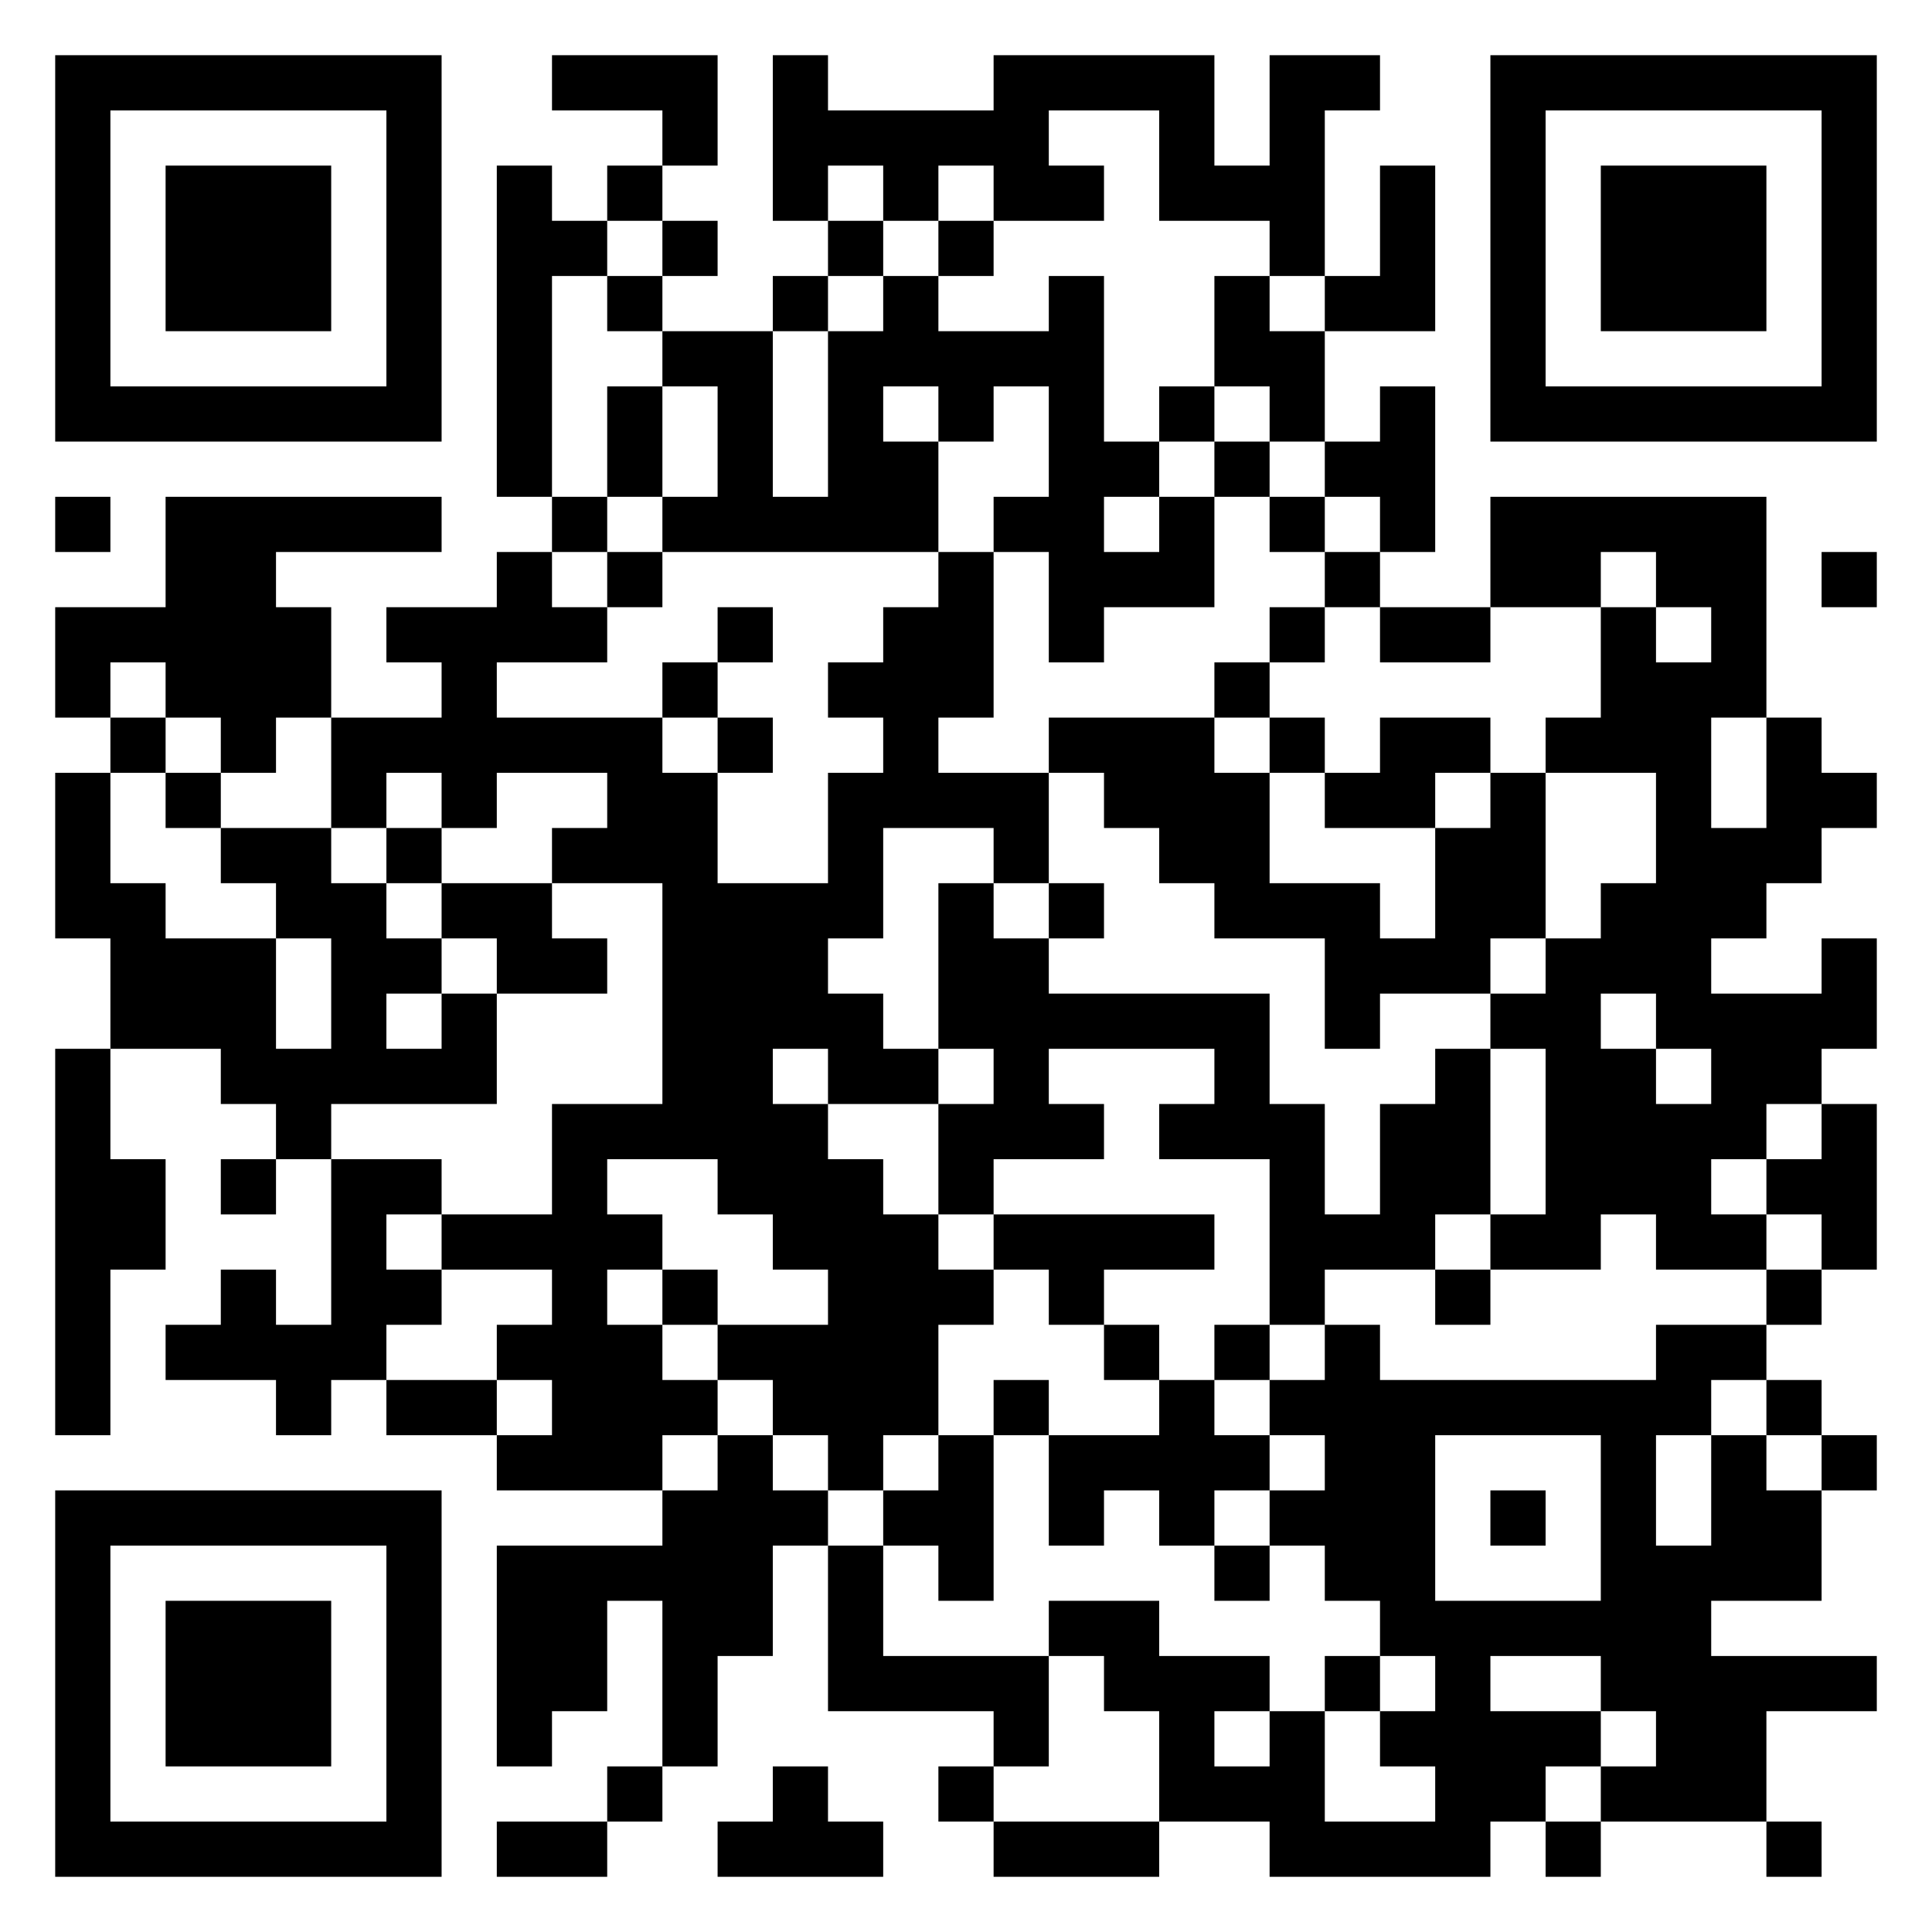
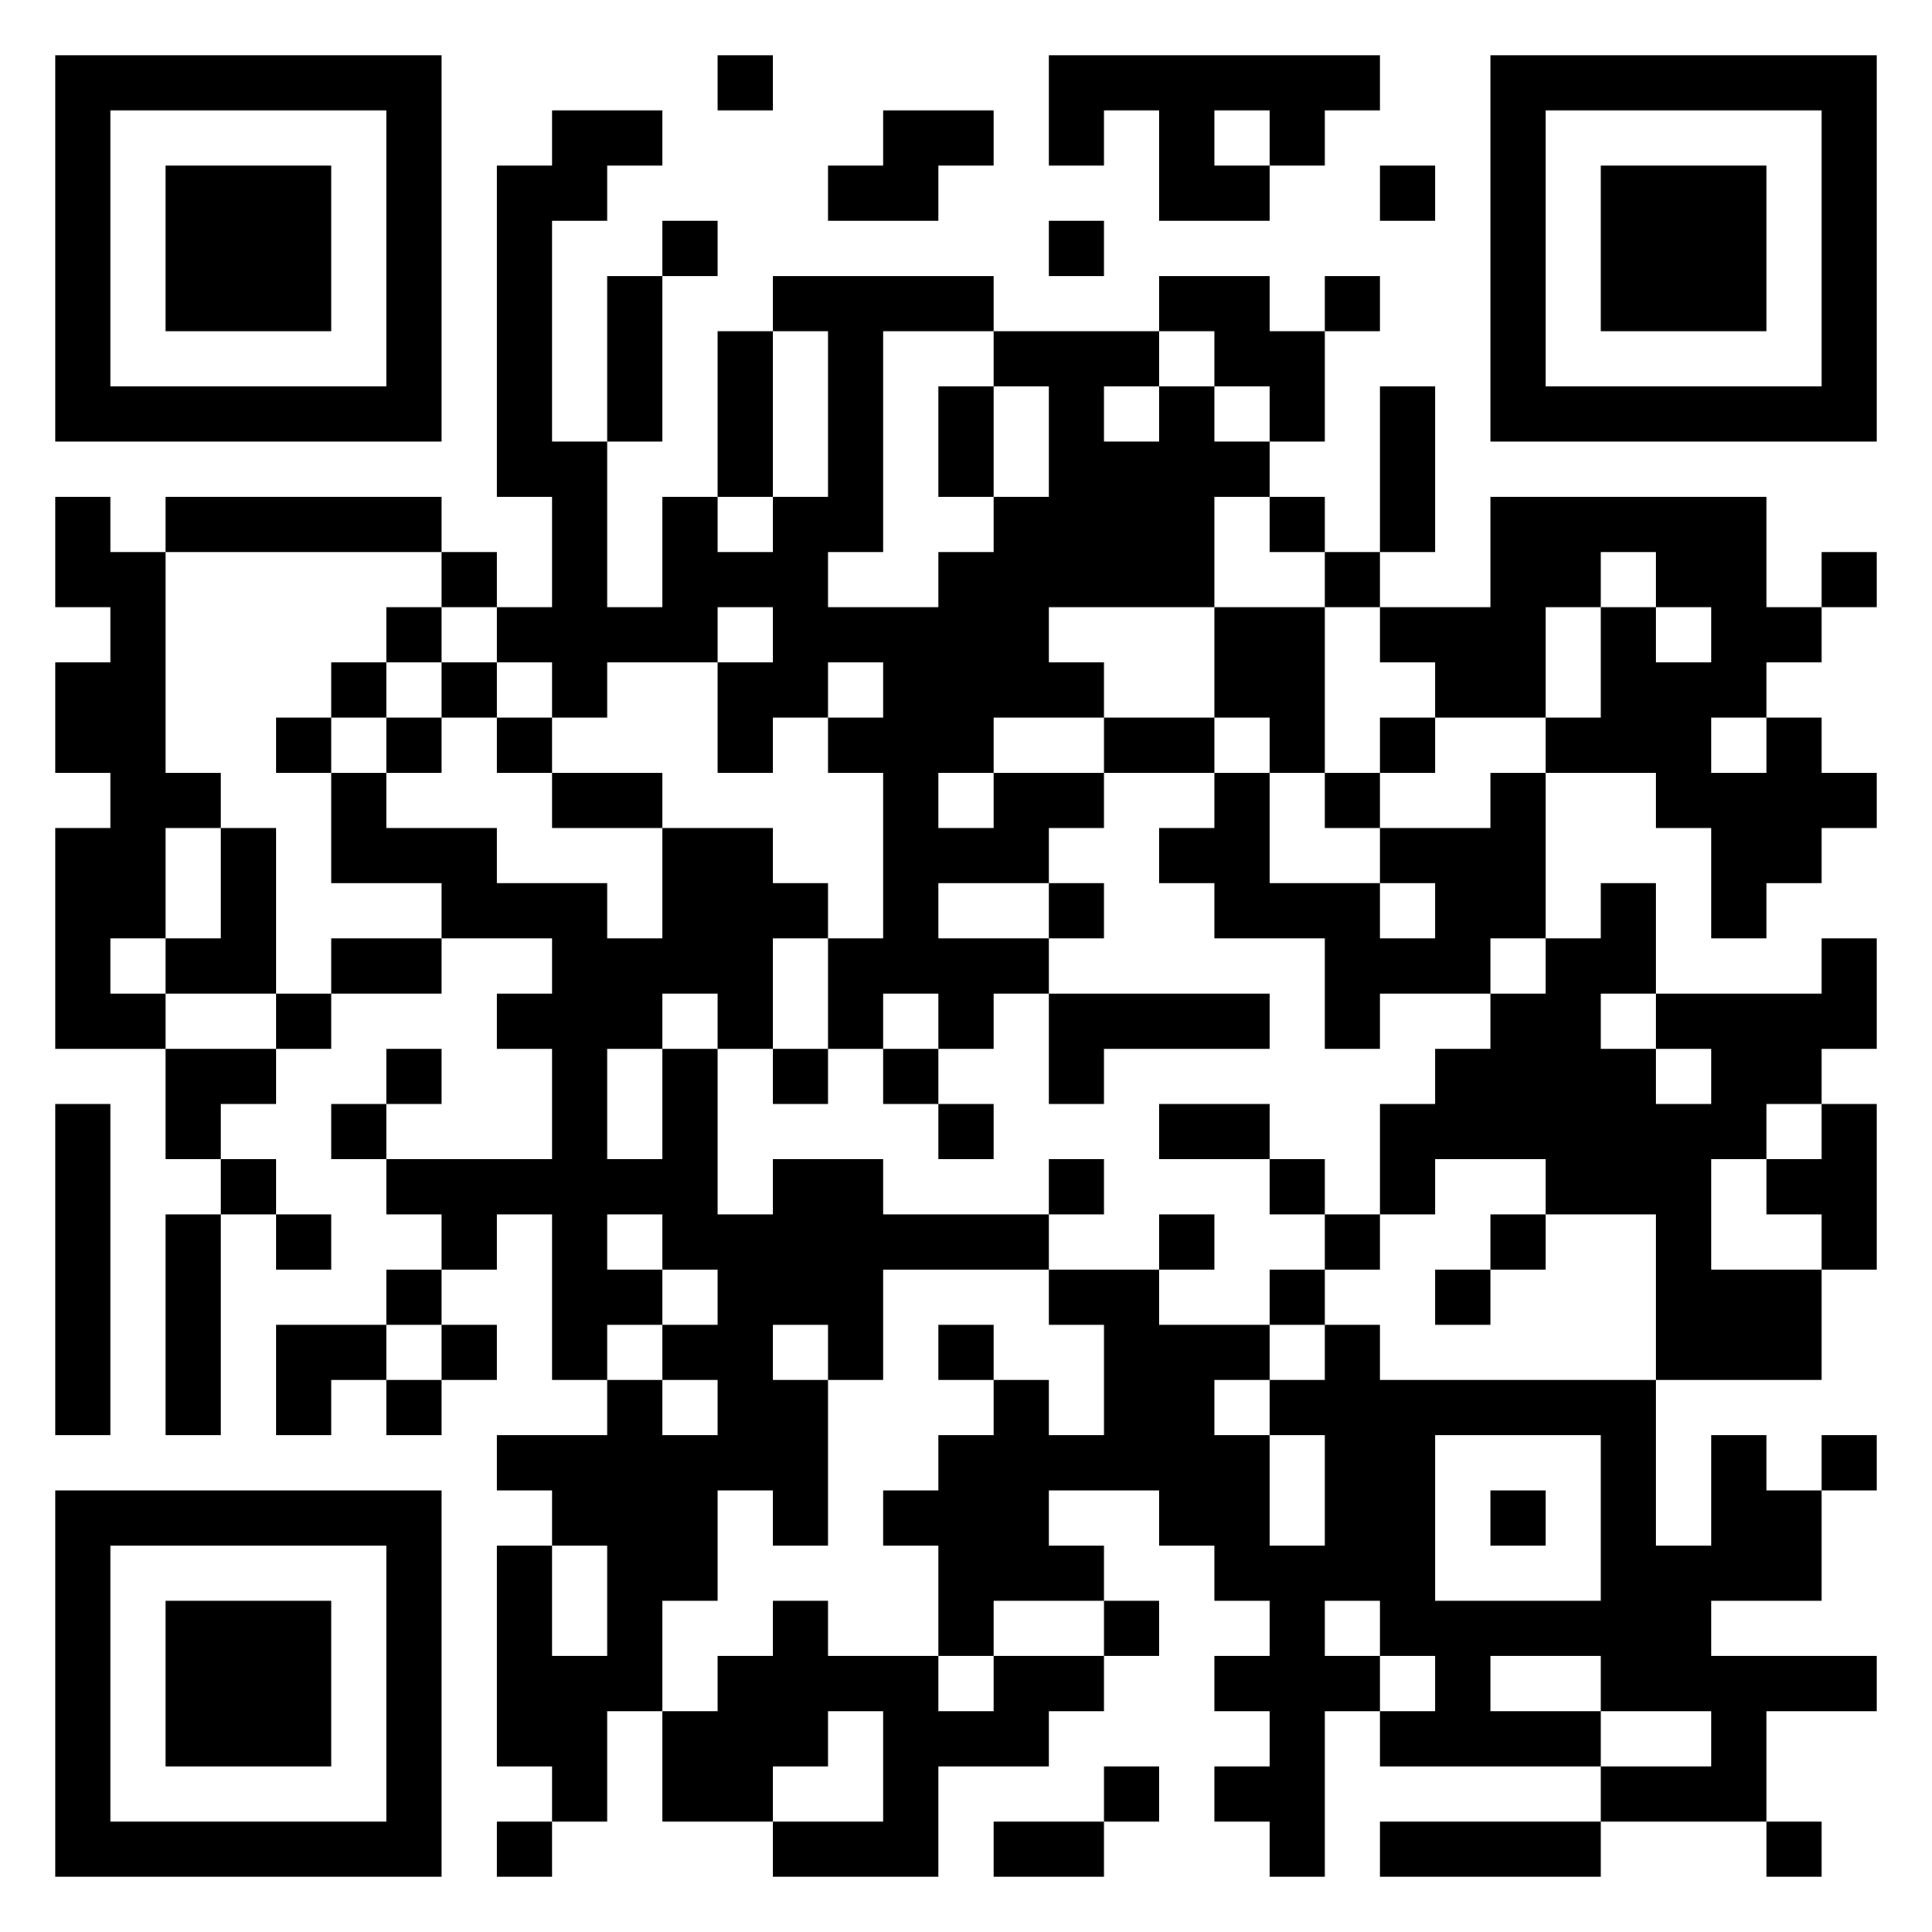
<svg xmlns="http://www.w3.org/2000/svg" viewBox="0 0 35 35">
-   <path d="M1 1h7v7h-7zM10 1h3v2h-1v-1h-2zM14 1h1v1h3v-1h4v2h1v-2h2v1h-1v3h-1v-1h-2v-2h-2v1h1v1h-2v-1h-1v1h-1v-1h-1v1h-1zM27 1h7v7h-7zM2 2v5h5v-5zM28 2v5h5v-5zM3 3h3v3h-3zM9 3h1v1h1v1h-1v4h-1zM11 3h1v1h-1zM25 3h1v3h-2v-1h1zM29 3h3v3h-3zM12 4h1v1h-1zM15 4h1v1h-1zM17 4h1v1h-1zM11 5h1v1h-1zM14 5h1v1h-1zM16 5h1v1h2v-1h1v3h1v1h-1v1h1v-1h1v2h-2v1h-1v-2h-1v-1h1v-2h-1v1h-1v-1h-1v1h1v2h-5v-1h1v-2h-1v-1h2v3h1v-3h1zM22 5h1v1h1v2h-1v-1h-1zM11 7h1v2h-1zM21 7h1v1h-1zM25 7h1v3h-1v-1h-1v-1h1zM22 8h1v1h-1zM1 9h1v1h-1zM3 9h5v1h-3v1h1v2h-1v1h-1v-1h-1v-1h-1v1h-1v-2h2zM10 9h1v1h-1zM23 9h1v1h-1zM27 9h5v4h-1v2h1v-2h1v1h1v1h-1v1h-1v1h-1v1h2v-1h1v2h-1v1h-1v1h-1v1h1v1h-2v-1h-1v1h-2v-1h1v-3h-1v-1h1v-1h1v-1h1v-2h-2v-1h1v-2h1v1h1v-1h-1v-1h-1v1h-2zM9 10h1v1h1v1h-2v1h3v1h1v2h2v-2h1v-1h-1v-1h1v-1h1v-1h1v3h-1v1h2v2h-1v-1h-2v2h-1v1h1v1h1v1h-2v-1h-1v1h1v1h1v1h1v1h1v1h-1v2h-1v1h-1v-1h-1v-1h-1v-1h2v-1h-1v-1h-1v-1h-2v1h1v1h-1v1h1v1h1v1h-1v1h-3v-1h1v-1h-1v-1h1v-1h-2v-1h2v-2h2v-4h-2v-1h1v-1h-2v1h-1v-1h-1v1h-1v-2h2v-1h-1v-1h2zM11 10h1v1h-1zM24 10h1v1h-1zM33 10h1v1h-1zM13 11h1v1h-1zM23 11h1v1h-1zM25 11h2v1h-2zM12 12h1v1h-1zM22 12h1v1h-1zM2 13h1v1h-1zM13 13h1v1h-1zM19 13h3v1h1v2h2v1h1v-2h1v-1h1v3h-1v1h-2v1h-1v-2h-2v-1h-1v-1h-1v-1h-1zM23 13h1v1h-1zM25 13h2v1h-1v1h-2v-1h1zM1 14h1v2h1v1h2v2h1v-2h-1v-1h-1v-1h2v1h1v1h1v1h-1v1h1v-1h1v2h-3v1h-1v-1h-1v-1h-2v-2h-1zM3 14h1v1h-1zM7 15h1v1h-1zM8 16h2v1h1v1h-2v-1h-1zM17 16h1v1h1v1h4v2h1v2h1v-2h1v-1h1v3h-1v1h-2v1h-1v-3h-2v-1h1v-1h-3v1h1v1h-2v1h-1v-2h1v-1h-1zM19 16h1v1h-1zM29 18v1h1v1h1v-1h-1v-1zM1 19h1v2h1v2h-1v3h-1zM33 20h1v3h-1v-1h-1v-1h1zM4 21h1v1h-1zM6 21h2v1h-1v1h1v1h-1v1h-1v1h-1v-1h-2v-1h1v-1h1v1h1zM18 22h4v1h-2v1h-1v-1h-1zM12 23h1v1h-1zM26 23h1v1h-1zM32 23h1v1h-1zM20 24h1v1h-1zM22 24h1v1h-1zM24 24h1v1h5v-1h2v1h-1v1h-1v2h1v-2h1v1h1v2h-2v1h3v1h-2v2h-3v-1h1v-1h-1v-1h-2v1h2v1h-1v1h-1v1h-4v-1h-2v-2h-1v-1h-1v-1h2v1h2v1h-1v1h1v-1h1v2h2v-1h-1v-1h1v-1h-1v-1h-1v-1h-1v-1h1v-1h-1v-1h1zM7 25h2v1h-2zM18 25h1v1h-1zM21 25h1v1h1v1h-1v1h-1v-1h-1v1h-1v-2h2zM32 25h1v1h-1zM13 26h1v1h1v1h-1v2h-1v2h-1v-3h-1v2h-1v1h-1v-4h3v-1h1zM17 26h1v3h-1v-1h-1v-1h1zM26 26v3h3v-3zM33 26h1v1h-1zM1 27h7v7h-7zM27 27h1v1h-1zM2 28v5h5v-5zM15 28h1v2h3v2h-1v-1h-3zM22 28h1v1h-1zM3 29h3v3h-3zM24 30h1v1h-1zM11 32h1v1h-1zM14 32h1v1h1v1h-3v-1h1zM17 32h1v1h-1zM9 33h2v1h-2zM18 33h3v1h-3zM28 33h1v1h-1zM32 33h1v1h-1z" />
+   <path d="M1 1h7v7h-7zM13 1h1v1h-1zM19 1h6v1h-1v1h-1v-1h-1v1h1v1h-2v-2h-1v1h-1zM27 1h7v7h-7zM2 2v5h5v-5zM10 2h2v1h-1v1h-1v4h1v3h1v-2h1v1h1v-1h1v-3h-1v-1h4v1h-2v4h-1v1h2v-1h1v-1h1v-2h-1v-1h3v1h-1v1h1v-1h1v1h1v1h-1v2h-3v1h1v1h-2v1h-1v1h1v-1h2v1h-1v1h-2v1h2v1h-1v1h-1v-1h-1v1h-1v-2h1v-3h-1v-1h1v-1h-1v1h-1v1h-1v-2h1v-1h-1v1h-2v1h-1v-1h-1v-1h1v-2h-1v-6h1zM16 2h2v1h-1v1h-2v-1h1zM28 2v5h5v-5zM3 3h3v3h-3zM25 3h1v1h-1zM29 3h3v3h-3zM12 4h1v1h-1zM19 4h1v1h-1zM11 5h1v3h-1zM21 5h2v1h1v2h-1v-1h-1v-1h-1zM24 5h1v1h-1zM13 6h1v3h-1zM17 7h1v2h-1zM25 7h1v3h-1zM1 9h1v1h1v4h1v1h-1v2h-1v1h1v1h-2v-4h1v-1h-1v-2h1v-1h-1zM3 9h5v1h-5zM23 9h1v1h-1zM27 9h5v2h1v1h-1v1h-1v1h1v-1h1v1h1v1h-1v1h-1v1h-1v-2h-1v-1h-2v-1h1v-2h1v1h1v-1h-1v-1h-1v1h-1v2h-2v-1h-1v-1h2zM8 10h1v1h-1zM24 10h1v1h-1zM33 10h1v1h-1zM7 11h1v1h-1zM22 11h2v3h-1v-1h-1zM6 12h1v1h-1zM8 12h1v1h-1zM5 13h1v1h-1zM7 13h1v1h-1zM9 13h1v1h-1zM20 13h2v1h-2zM25 13h1v1h-1zM6 14h1v1h2v1h2v1h1v-2h2v1h1v1h-1v2h-1v-1h-1v1h-1v2h1v-2h1v3h1v-1h2v1h3v1h-3v2h-1v-1h-1v1h1v3h-1v-1h-1v2h-1v2h-1v2h-1v-1h-1v-4h1v2h1v-2h-1v-1h-1v-1h2v-1h1v1h1v-1h-1v-1h1v-1h-1v-1h-1v1h1v1h-1v1h-1v-3h-1v1h-1v-1h-1v-1h3v-2h-1v-1h1v-1h-2v-1h-2zM10 14h2v1h-2zM22 14h1v2h2v1h1v-1h-1v-1h2v-1h1v3h-1v1h-2v1h-1v-2h-2v-1h-1v-1h1zM24 14h1v1h-1zM4 15h1v3h-2v-1h1zM19 16h1v1h-1zM29 16h1v2h-1v1h1v1h1v-1h-1v-1h3v-1h1v2h-1v1h-1v1h-1v2h2v2h-3v-3h-2v-1h-2v1h-1v-2h1v-1h1v-1h1v-1h1zM6 17h2v1h-2zM5 18h1v1h-1zM19 18h4v1h-3v1h-1zM3 19h2v1h-1v1h-1zM7 19h1v1h-1zM14 19h1v1h-1zM16 19h1v1h-1zM1 20h1v6h-1zM6 20h1v1h-1zM17 20h1v1h-1zM21 20h2v1h-2zM33 20h1v3h-1v-1h-1v-1h1zM4 21h1v1h-1zM19 21h1v1h-1zM23 21h1v1h-1zM3 22h1v4h-1zM5 22h1v1h-1zM21 22h1v1h-1zM24 22h1v1h-1zM27 22h1v1h-1zM7 23h1v1h-1zM19 23h2v1h2v1h-1v1h1v2h1v-2h-1v-1h1v-1h1v1h5v3h1v-2h1v1h1v2h-2v1h3v1h-2v2h-3v-1h2v-1h-2v-1h-2v1h2v1h-4v-1h1v-1h-1v-1h-1v1h1v1h-1v3h-1v-1h-1v-1h1v-1h-1v-1h1v-1h-1v-1h-1v-1h-2v1h1v1h-2v1h-1v-2h-1v-1h1v-1h1v-1h1v1h1v-2h-1zM23 23h1v1h-1zM26 23h1v1h-1zM5 24h2v1h-1v1h-1zM8 24h1v1h-1zM17 24h1v1h-1zM7 25h1v1h-1zM26 26v3h3v-3zM33 26h1v1h-1zM1 27h7v7h-7zM27 27h1v1h-1zM2 28v5h5v-5zM3 29h3v3h-3zM14 29h1v1h2v1h1v-1h2v1h-1v1h-2v2h-3v-1h2v-2h-1v1h-1v1h-2v-2h1v-1h1zM20 29h1v1h-1zM20 32h1v1h-1zM9 33h1v1h-1zM18 33h2v1h-2zM25 33h4v1h-4zM32 33h1v1h-1z" />
</svg>
